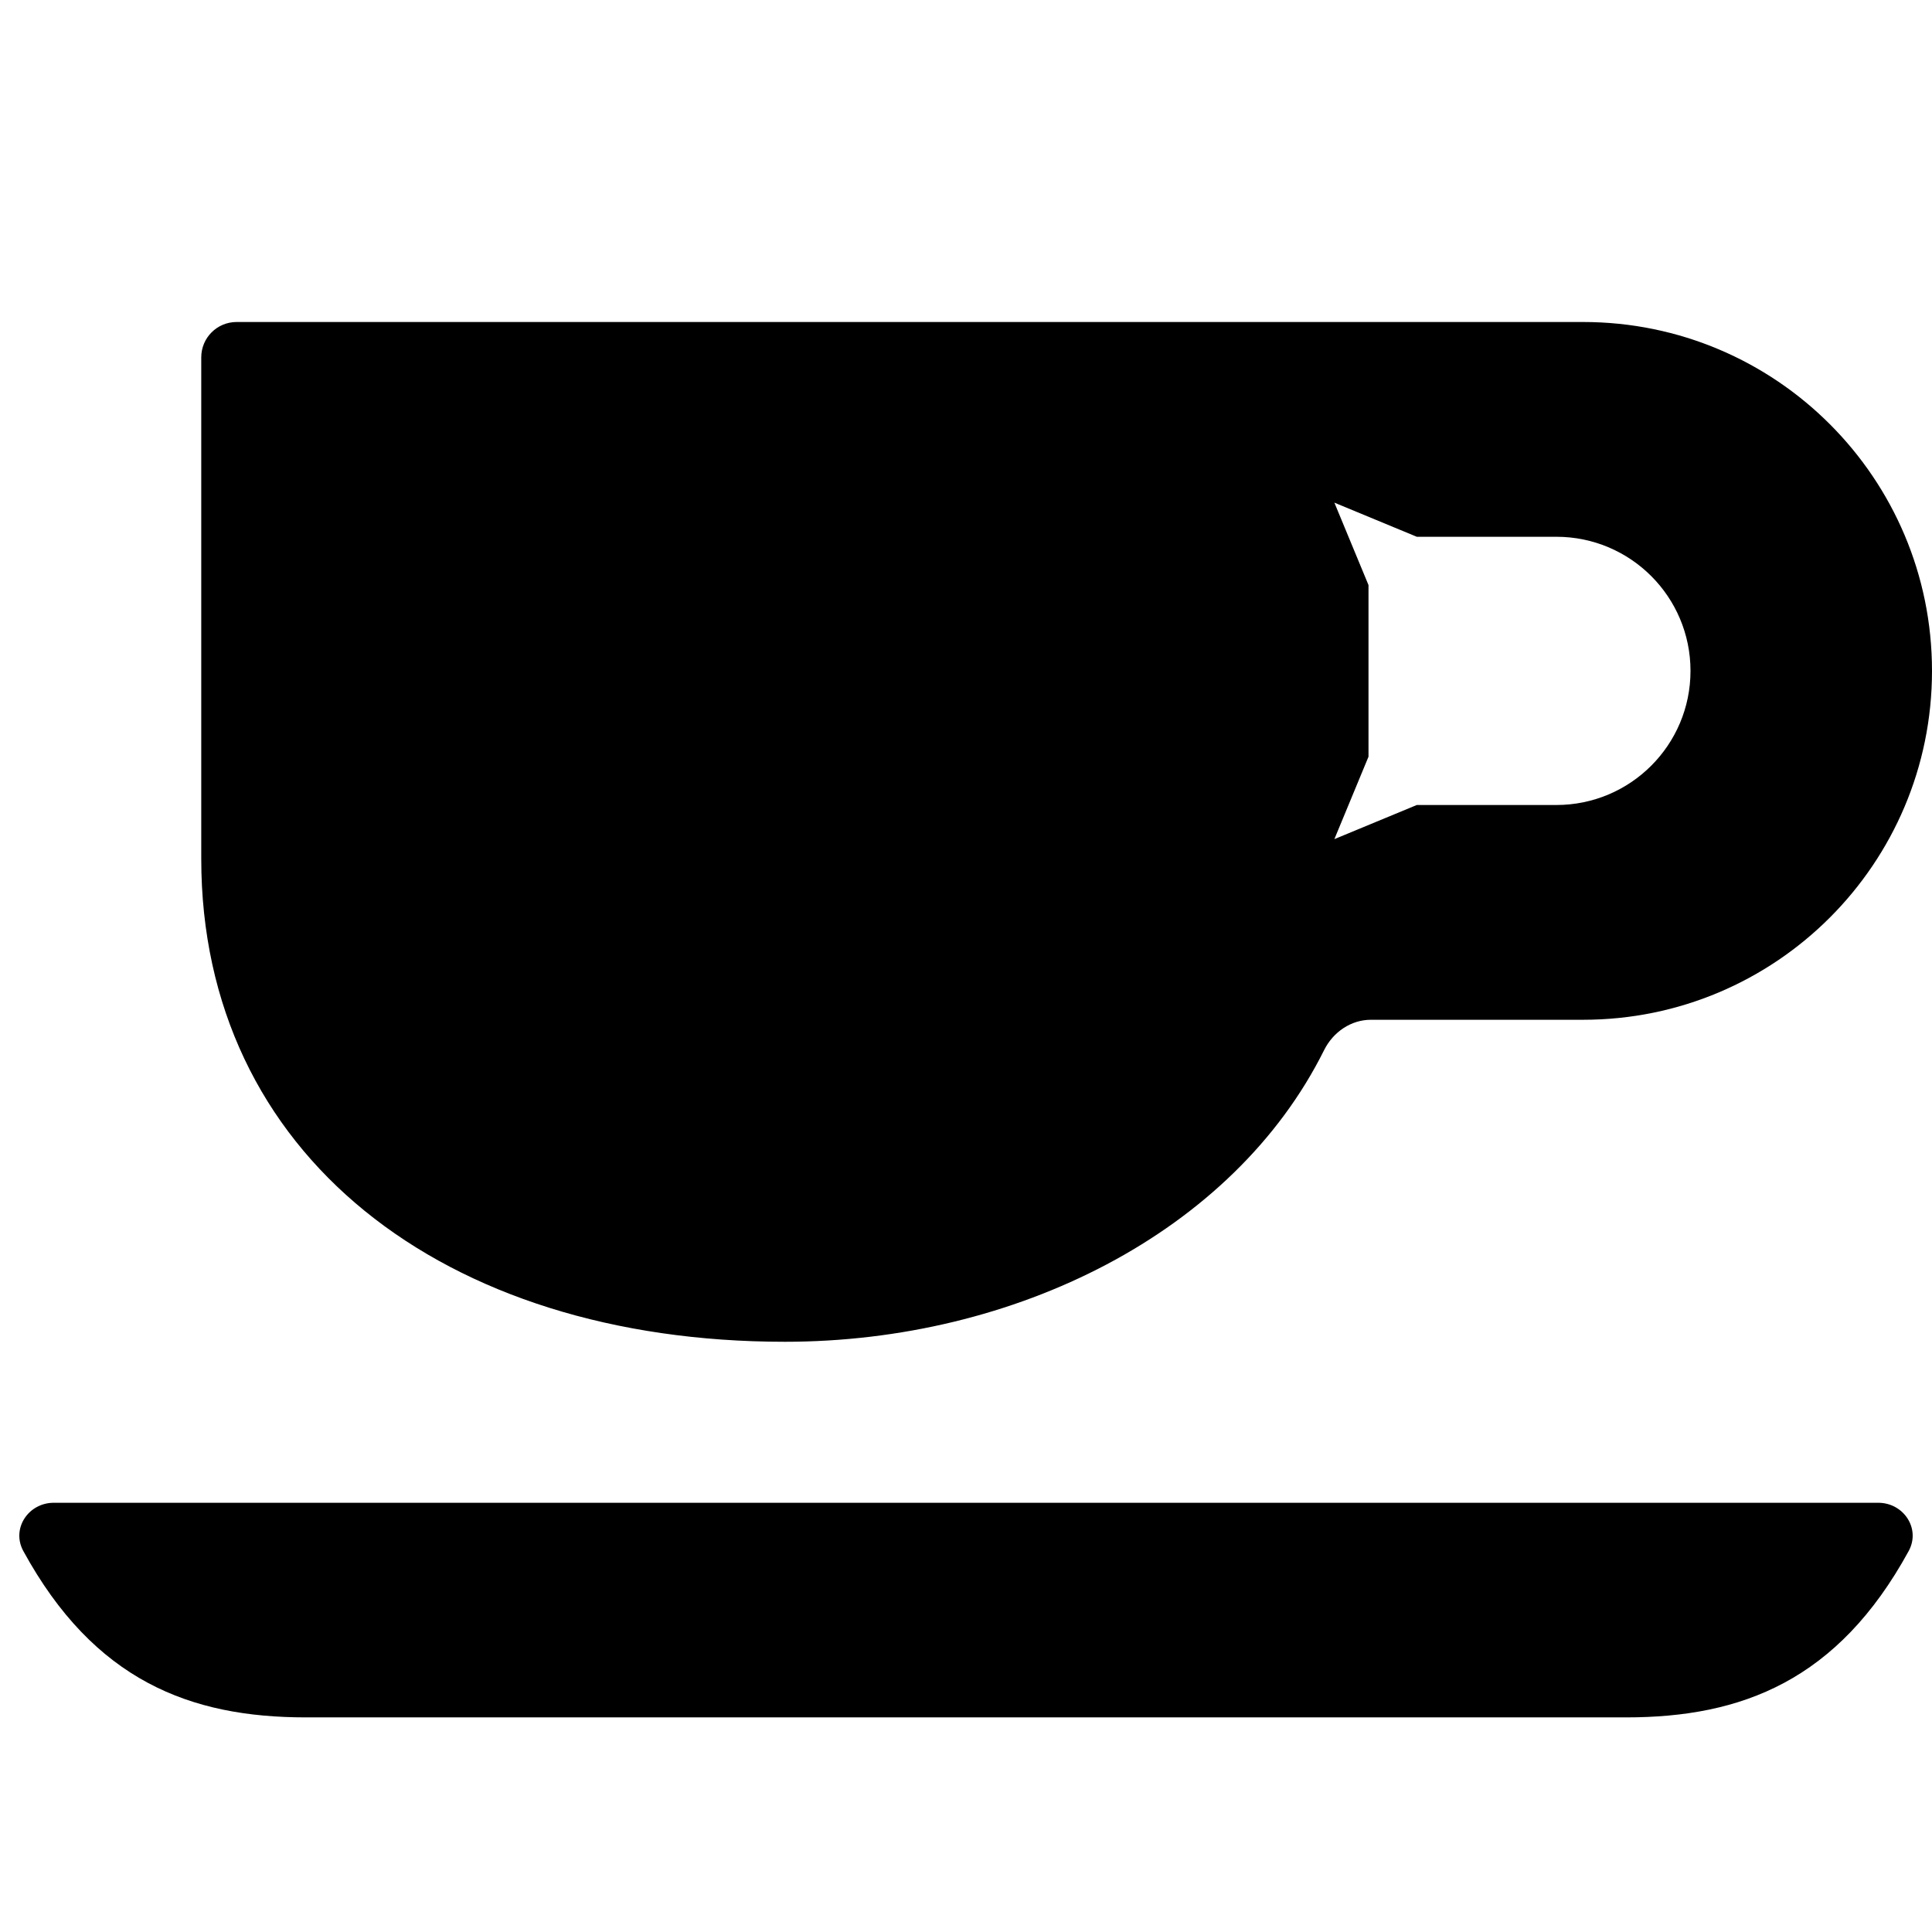
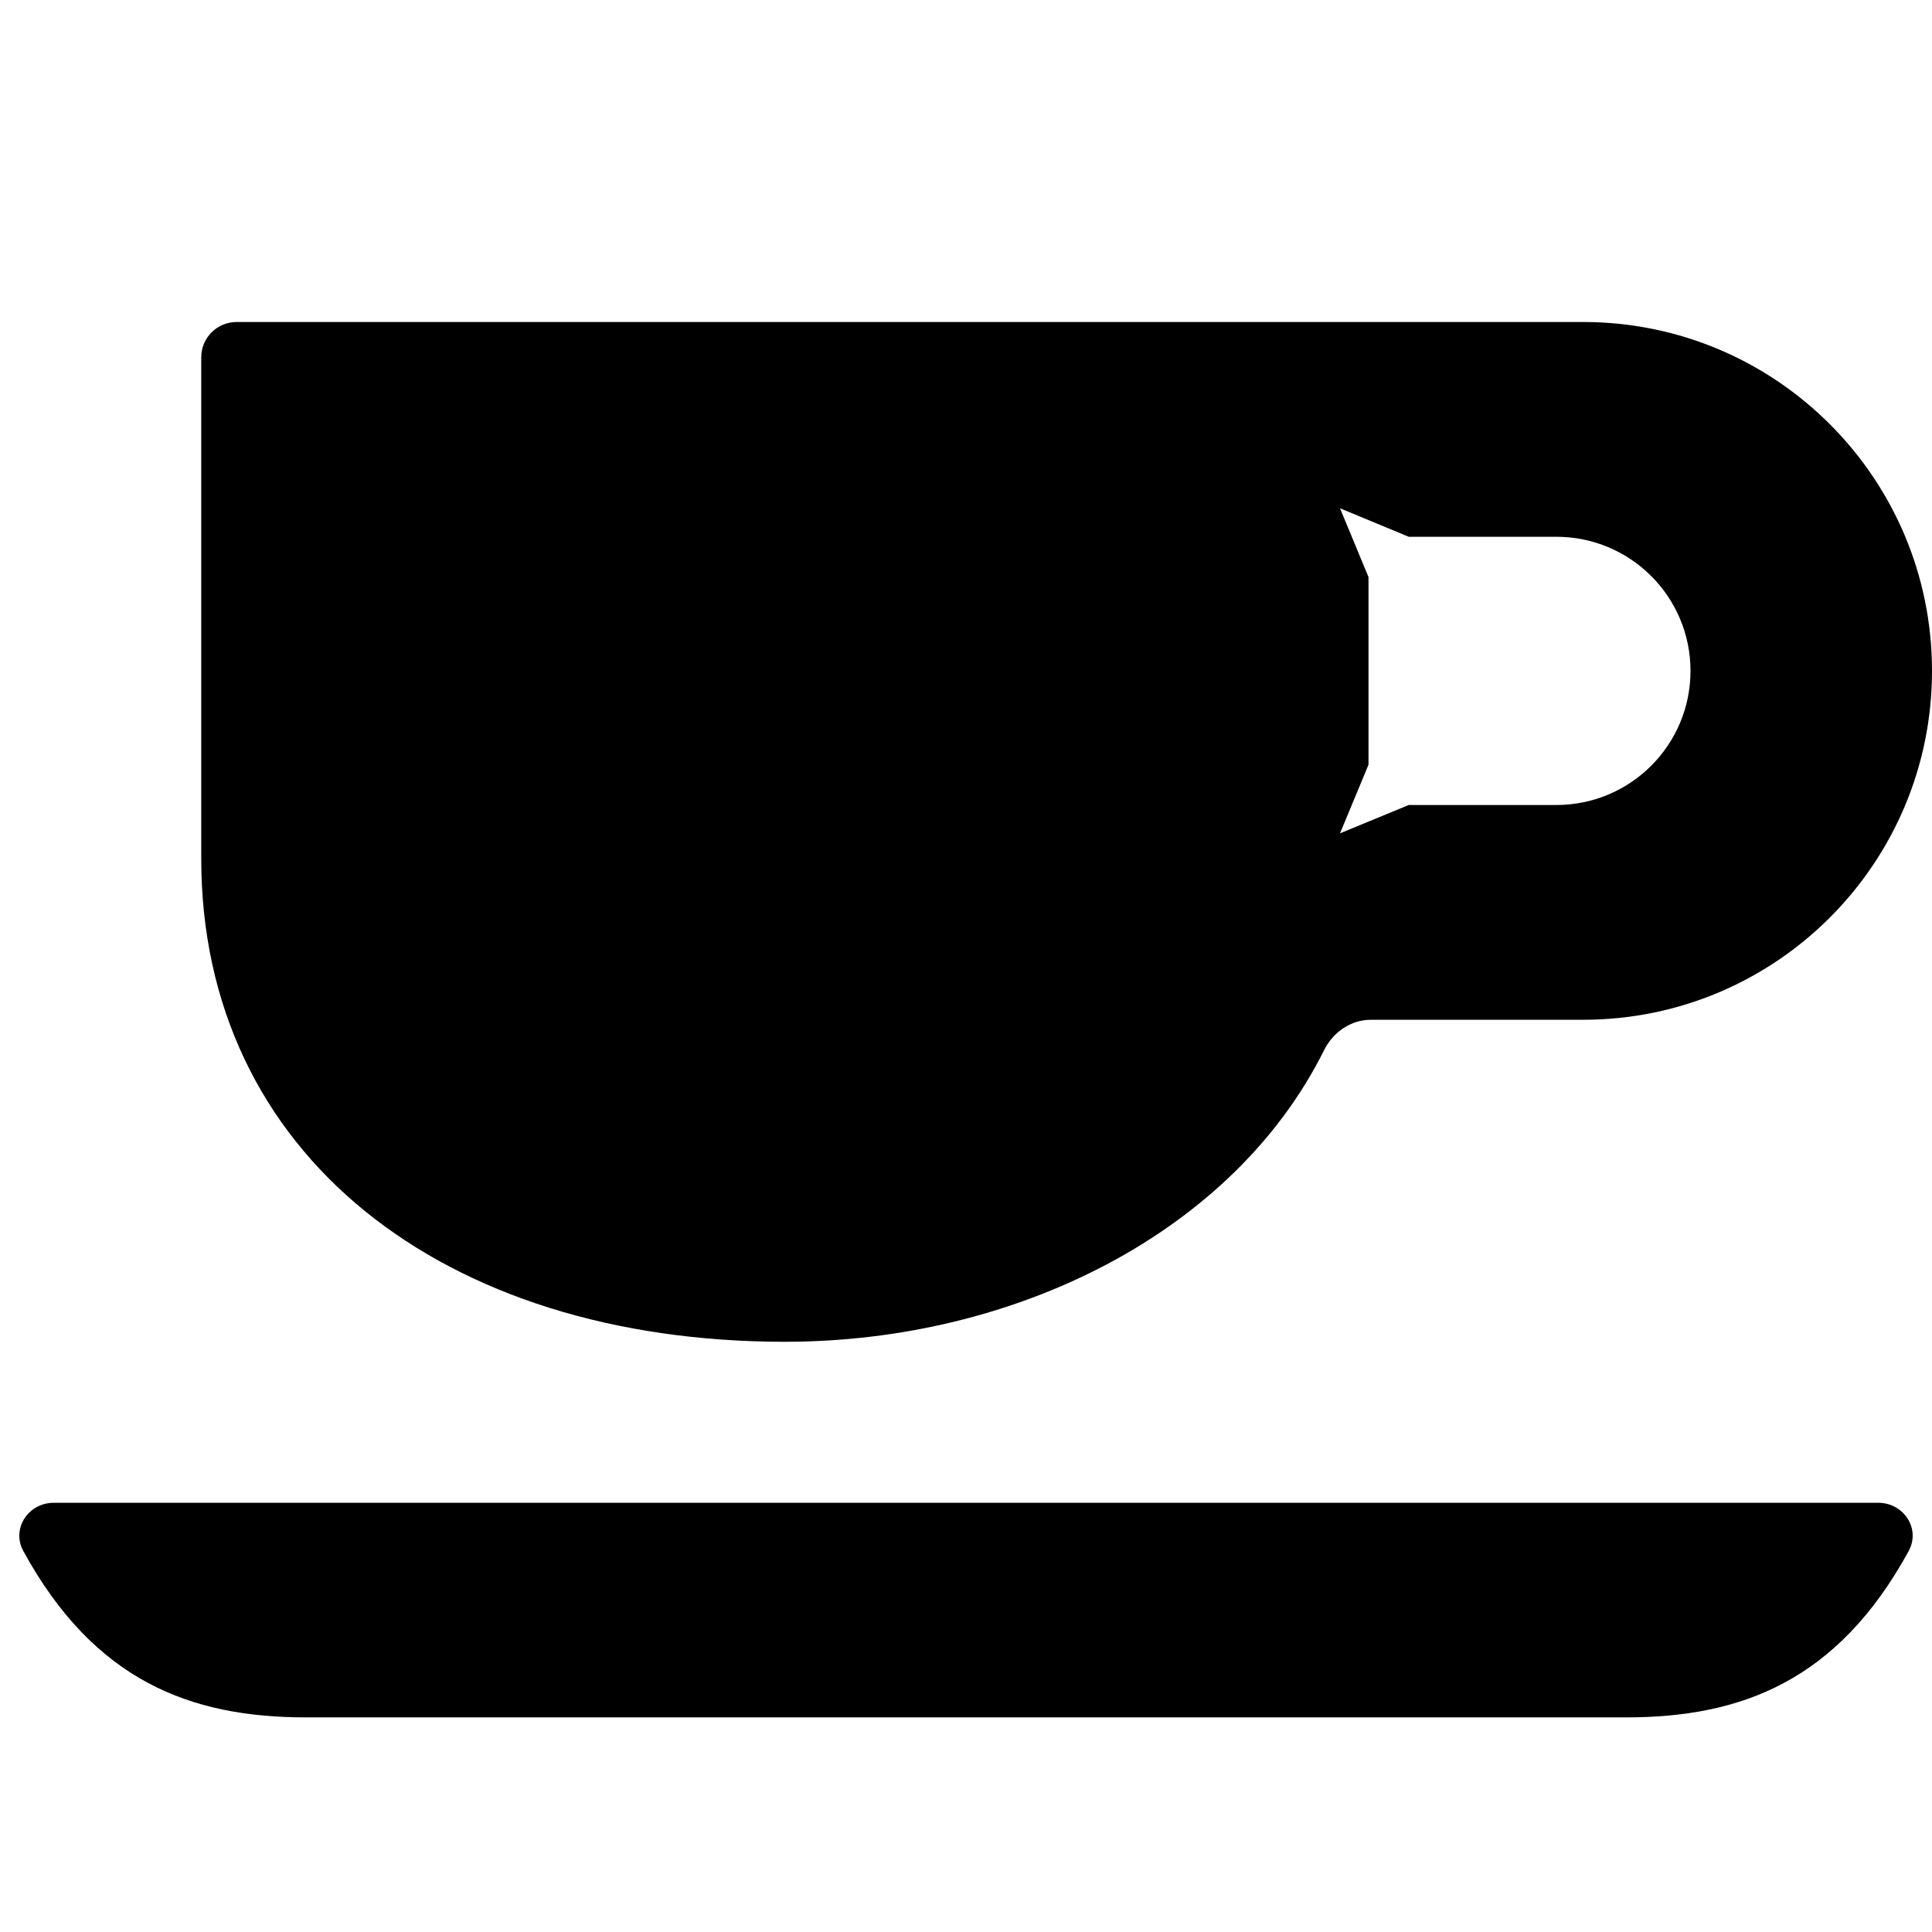
<svg xmlns="http://www.w3.org/2000/svg" width="12" height="12" viewBox="0 0 12 12">
-   <path fill="currentColor" d="M1.47 2L9.833 2C11.03 2 12 2.97 12 4.167C12 5.364 11.03 6.334 9.833 6.334L8.515 6.334C8.391 6.334 8.281 6.41 8.225 6.521C7.661 7.656 6.304 8.334 4.875 8.334C2.75 8.334 1.25 7.167 1.25 5.334L1.25 2.22C1.25 2.098 1.348 2 1.47 2ZM0.334 9.334L11.666 9.334C11.824 9.334 11.931 9.495 11.855 9.634C11.415 10.439 10.818 10.667 10.1 10.667L1.9 10.667C1.182 10.667 0.585 10.439 0.145 9.634C0.069 9.495 0.176 9.334 0.334 9.334ZM8.8 5L9.667 5C10.127 5 10.5 4.627 10.5 4.167C10.5 3.707 10.127 3.334 9.667 3.334L8.8 3.334L8.288 3.122L8.5 3.634L8.5 4.7L8.288 5.212L8.8 5Z" />
+   <path fill="currentColor" d="M1.47 2L9.833 2C11.03 2 12 2.97 12 4.167C12 5.364 11.03 6.334 9.833 6.334L8.515 6.334C8.391 6.334 8.281 6.41 8.225 6.521C7.661 7.656 6.304 8.334 4.875 8.334C2.75 8.334 1.25 7.167 1.25 5.334L1.25 2.22C1.25 2.098 1.348 2 1.47 2ZM0.334 9.334L11.666 9.334C11.824 9.334 11.931 9.495 11.855 9.634C11.415 10.439 10.818 10.667 10.1 10.667L1.9 10.667C1.182 10.667 0.585 10.439 0.145 9.634C0.069 9.495 0.176 9.334 0.334 9.334ZM8.75 5L9.667 5C10.127 5 10.5 4.627 10.5 4.167C10.5 3.707 10.127 3.334 9.667 3.334L8.75 3.334L8.323 3.157L8.5 3.584L8.5 4.75L8.323 5.176L8.75 5Z" />
</svg>
